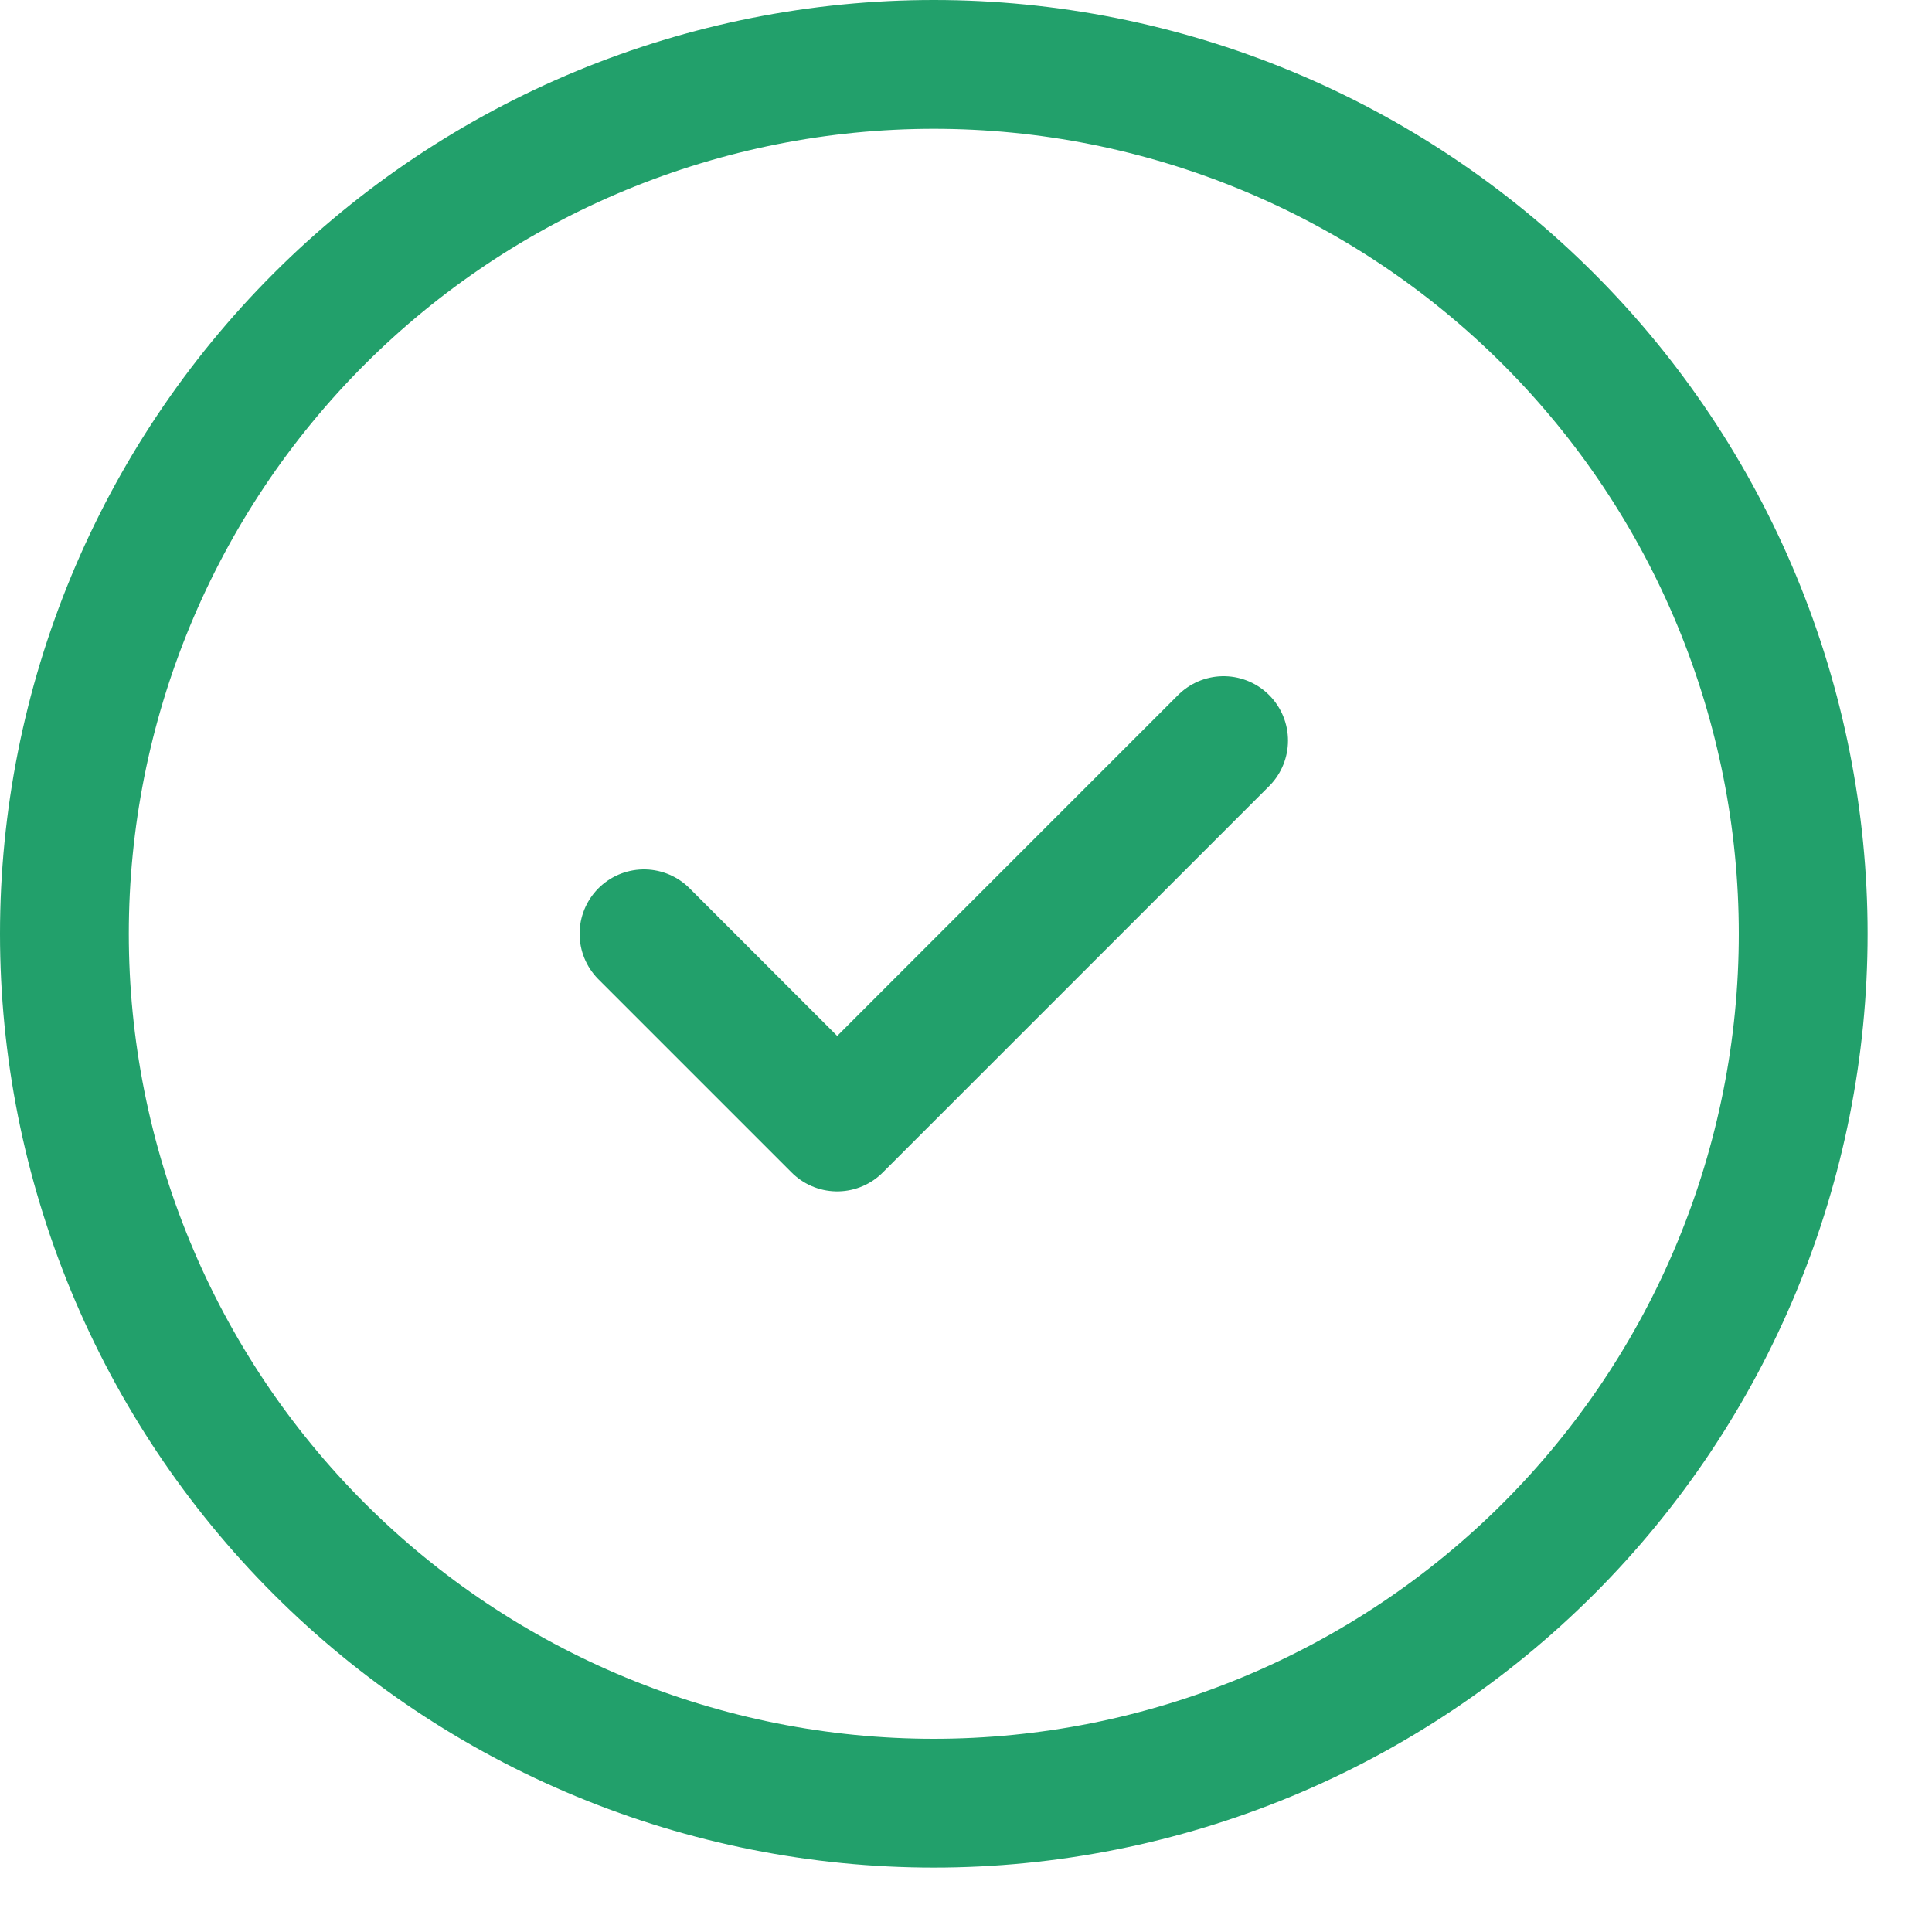
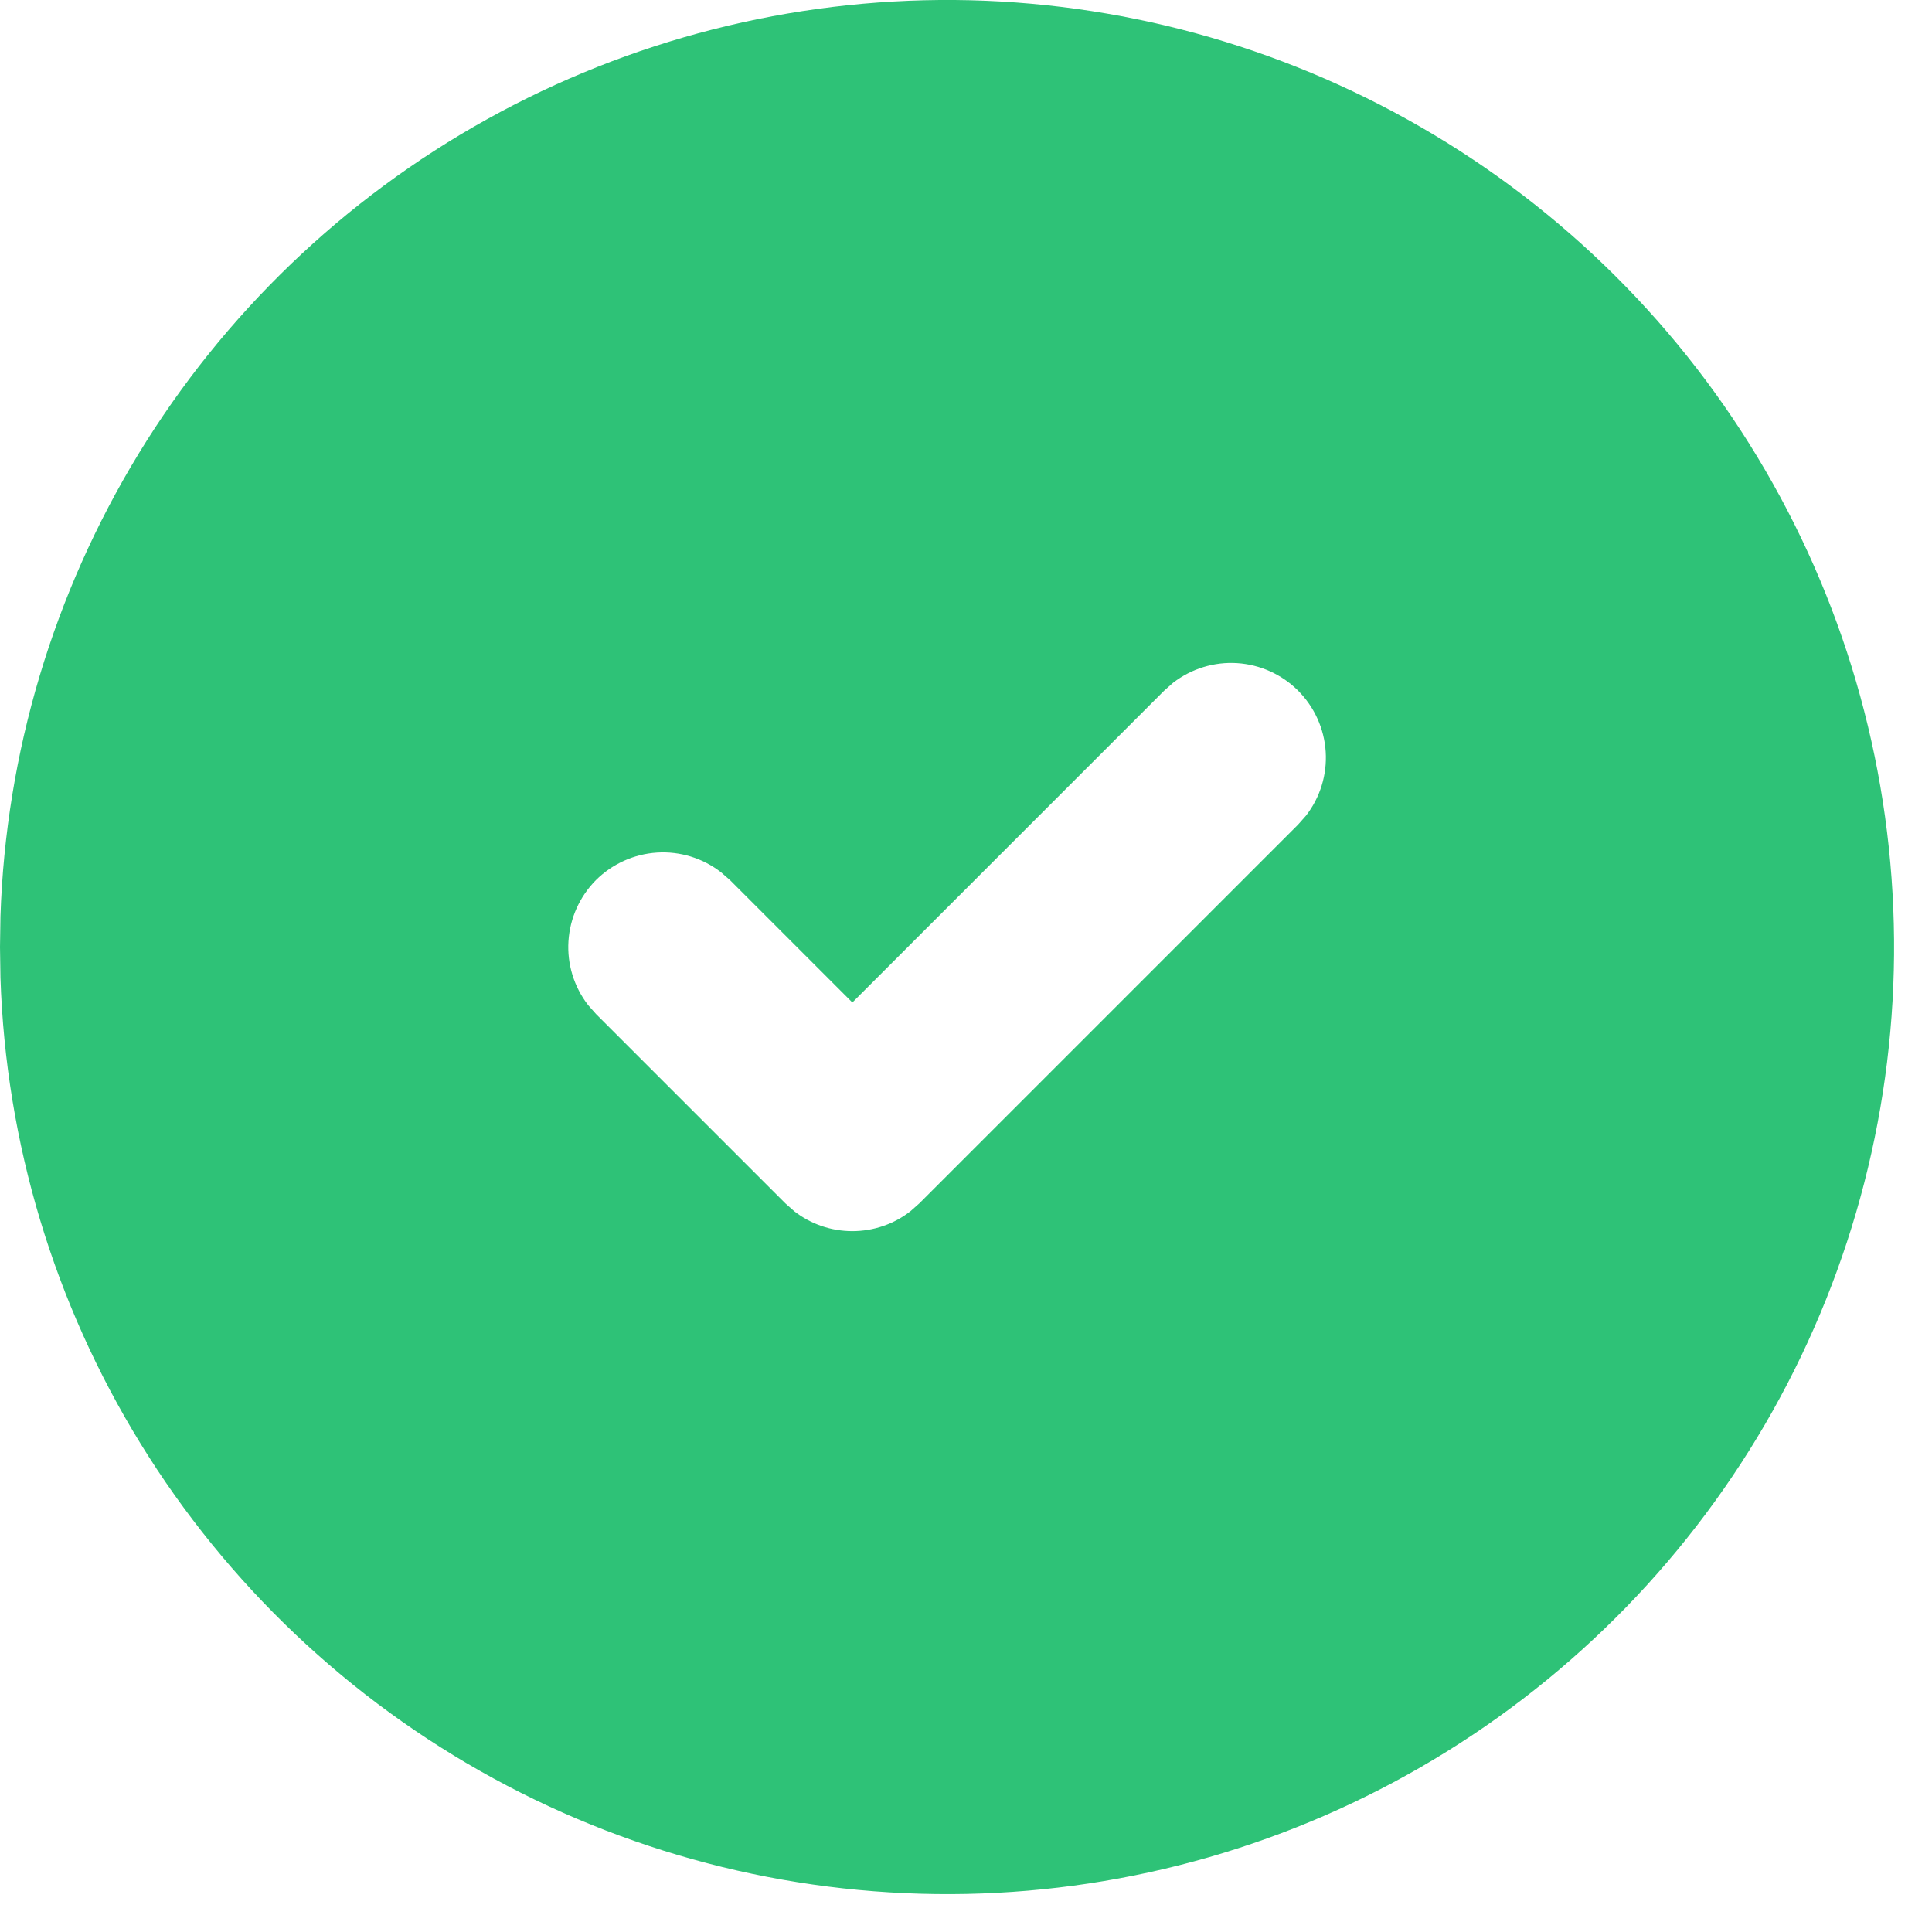
- <svg xmlns="http://www.w3.org/2000/svg" width="15" height="15" viewBox="0 0 15 15" fill="none">
-   <path d="M5 7.25L6.5 8.75L9.5 5.75M0.5 7.25C0.5 8.136 0.675 9.014 1.014 9.833C1.353 10.652 1.85 11.396 2.477 12.023C3.104 12.65 3.848 13.147 4.667 13.486C5.486 13.825 6.364 14 7.25 14C8.136 14 9.014 13.825 9.833 13.486C10.652 13.147 11.396 12.65 12.023 12.023C12.65 11.396 13.147 10.652 13.486 9.833C13.825 9.014 14 8.136 14 7.25C14 6.364 13.825 5.486 13.486 4.667C13.147 3.848 12.65 3.104 12.023 2.477C11.396 1.85 10.652 1.353 9.833 1.014C9.014 0.675 8.136 0.5 7.25 0.5C6.364 0.5 5.486 0.675 4.667 1.014C3.848 1.353 3.104 1.85 2.477 2.477C1.85 3.104 1.353 3.848 1.014 4.667C0.675 5.486 0.5 6.364 0.5 7.25Z" stroke="#22A06B" stroke-linecap="round" stroke-linejoin="round" />
+ <svg xmlns="http://www.w3.org/2000/svg" width="17" height="17" viewBox="0 0 17 17" fill="none">
+   <path d="M12.5 1.117C13.757 1.842 14.803 2.884 15.533 4.138C16.264 5.392 16.654 6.815 16.666 8.266C16.678 9.717 16.31 11.146 15.6 12.412C14.89 13.678 13.861 14.736 12.616 15.482C11.371 16.228 9.953 16.636 8.502 16.665C7.051 16.694 5.617 16.344 4.343 15.649C3.069 14.954 1.998 13.939 1.237 12.703C0.476 11.467 0.051 10.054 0.004 8.603L0 8.333L0.004 8.063C0.051 6.624 0.47 5.222 1.22 3.992C1.97 2.763 3.026 1.749 4.284 1.05C5.543 0.35 6.961 -0.011 8.401 0C9.841 0.012 11.253 0.397 12.5 1.117ZM11.422 6.077C11.279 5.934 11.088 5.848 10.886 5.835C10.683 5.822 10.483 5.884 10.322 6.008L10.244 6.077L7.5 8.821L6.423 7.744L6.344 7.675C6.184 7.551 5.984 7.489 5.781 7.502C5.579 7.515 5.388 7.601 5.244 7.744C5.101 7.888 5.015 8.079 5.002 8.281C4.989 8.484 5.051 8.684 5.175 8.844L5.244 8.922L6.911 10.589L6.989 10.658C7.135 10.772 7.315 10.833 7.5 10.833C7.685 10.833 7.865 10.772 8.011 10.658L8.089 10.589L11.422 7.256L11.492 7.177C11.616 7.017 11.678 6.817 11.665 6.614C11.652 6.412 11.566 6.221 11.422 6.077Z" fill="#2EC277" />
</svg>
